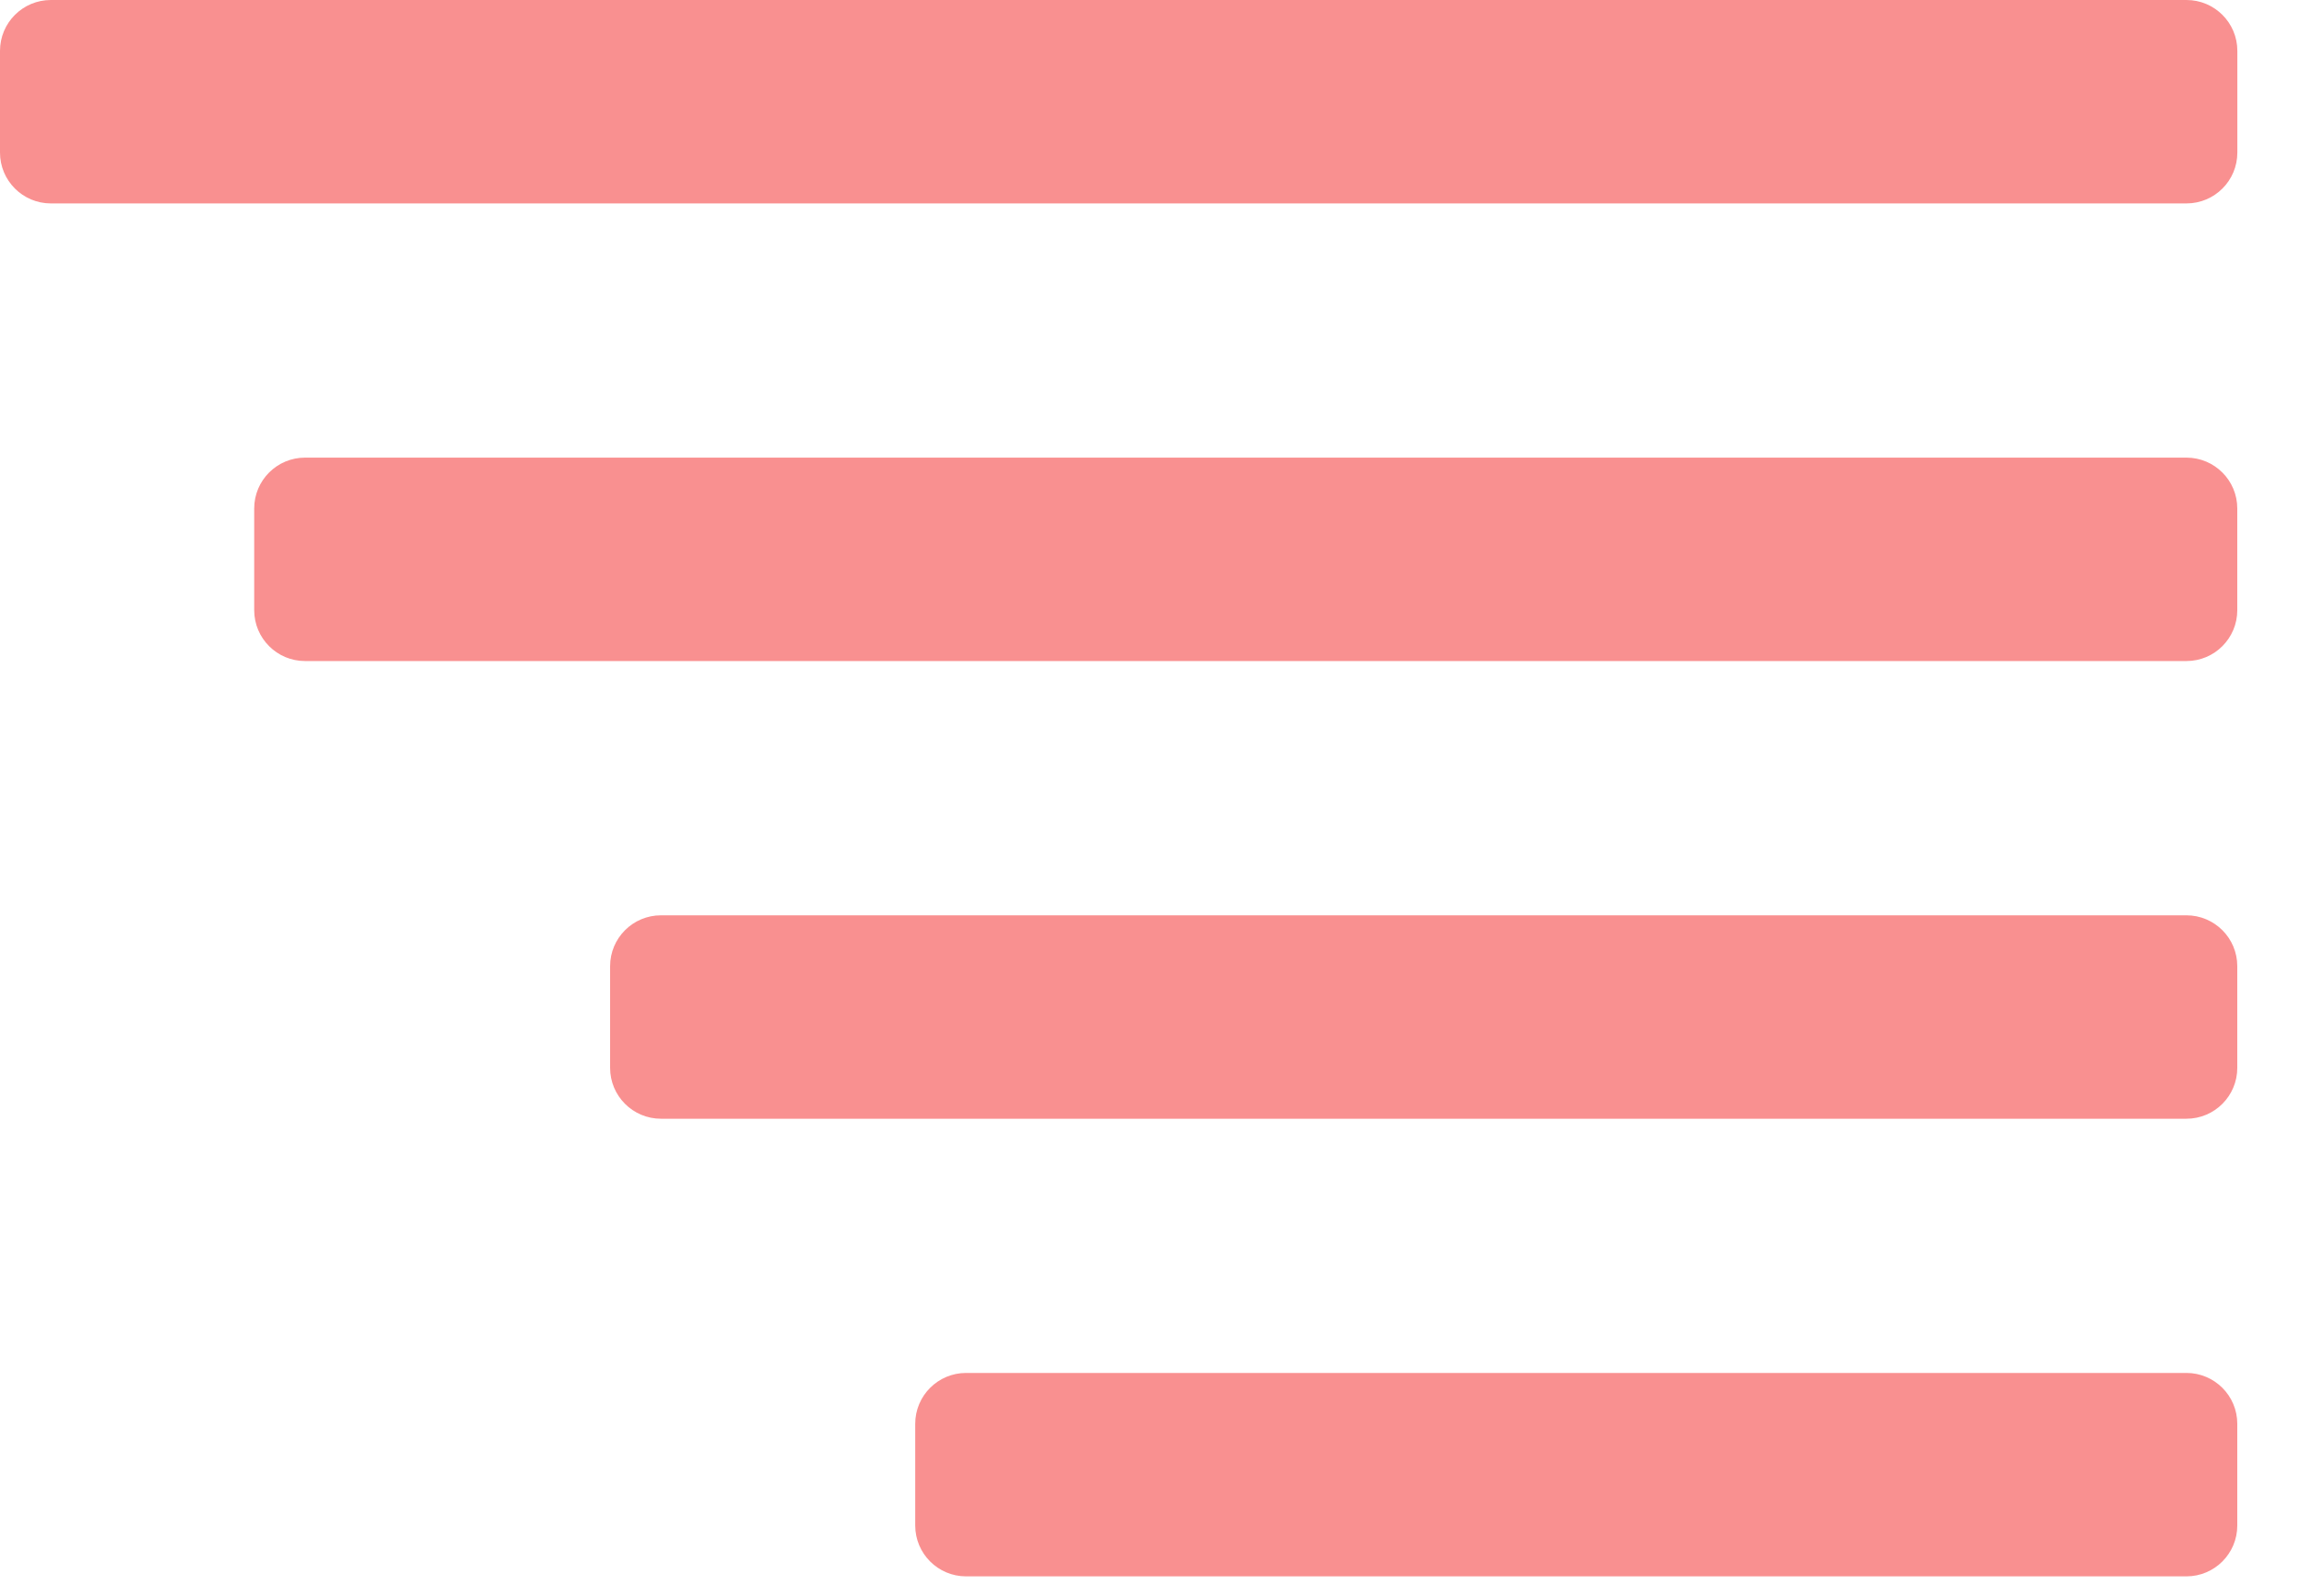
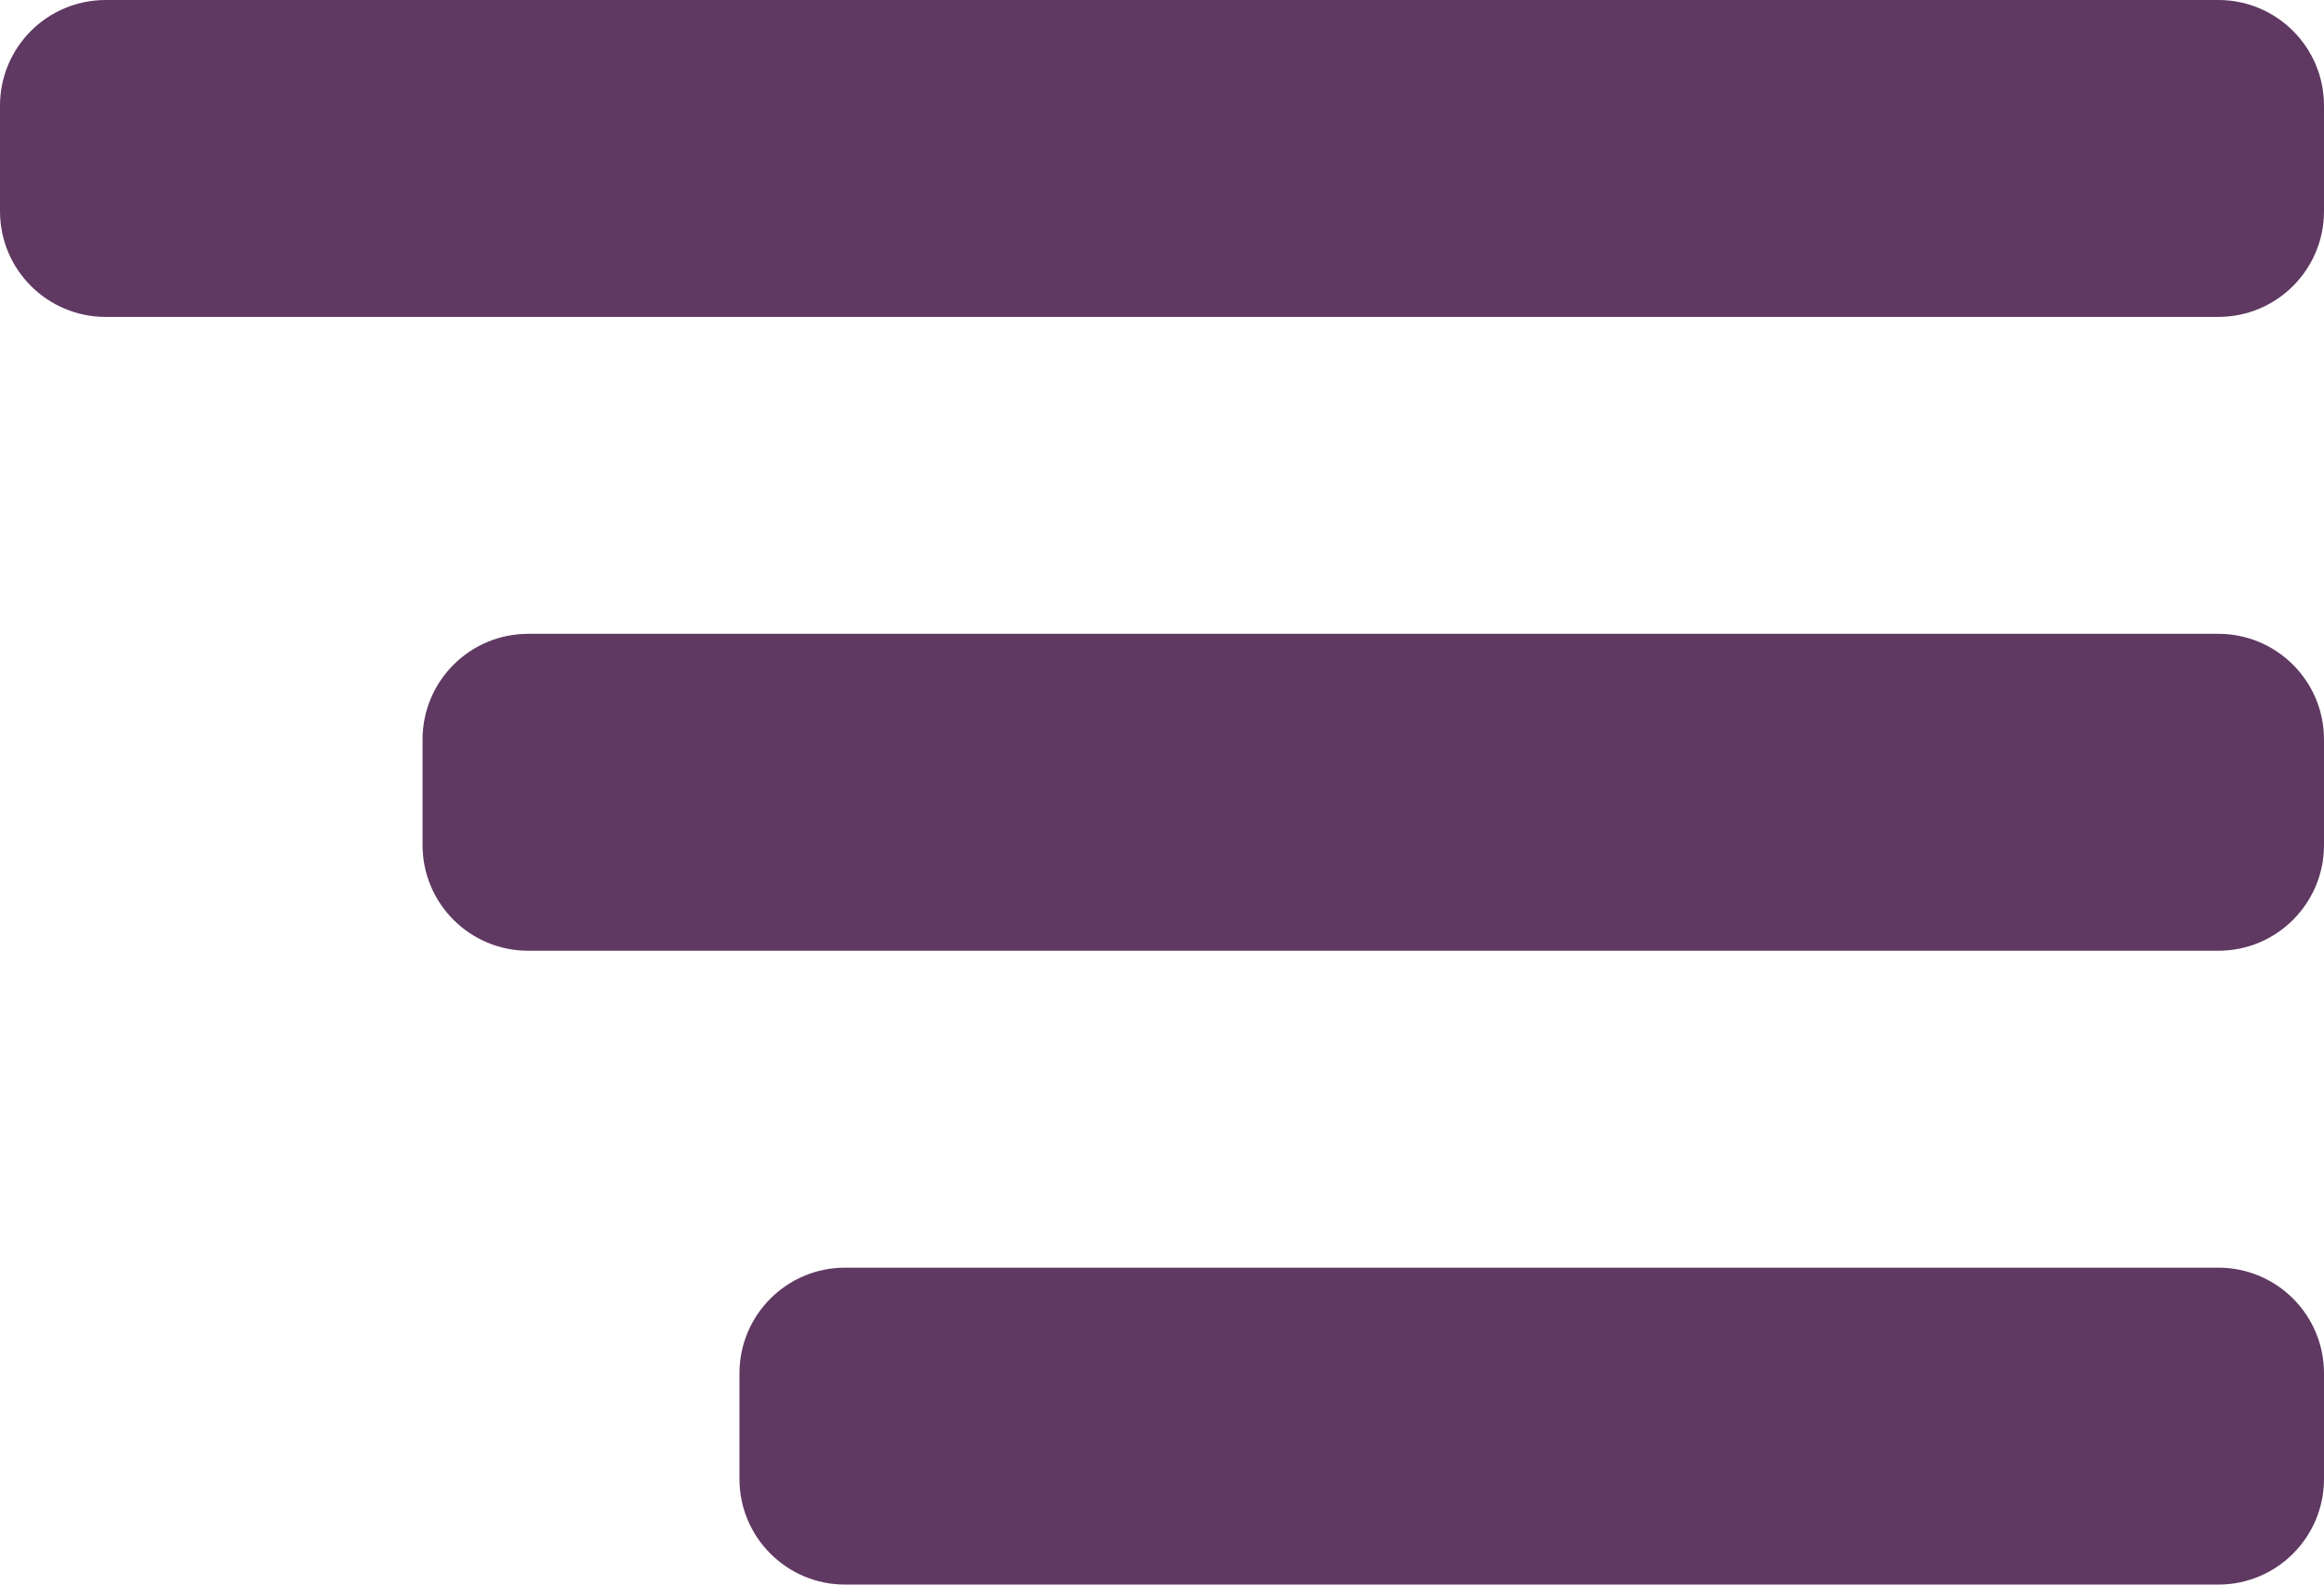
- <svg xmlns="http://www.w3.org/2000/svg" width="36" height="25" viewBox="0 0 36 25" fill="none">
-   <rect width="35.065" height="3.188" rx="0.797" fill="#F99090" />
-   <rect x="3.984" y="7.172" width="31.08" height="3.188" rx="0.797" fill="#F99090" />
-   <rect x="9.562" y="14.345" width="25.502" height="3.188" rx="0.797" fill="#F99090" />
-   <rect x="14.344" y="21.517" width="20.72" height="3.188" rx="0.797" fill="#F99090" />
+ <svg xmlns="http://www.w3.org/2000/svg" width="44" height="30" viewBox="0 0 44 30" fill="none">
+   <rect width="44" height="6" rx="2" fill="#5F3962" />
+   <rect x="8" y="12" width="36" height="6" rx="2" fill="#5F3962" />
+   <rect x="14" y="24" width="30" height="6" rx="2" fill="#5F3962" />
</svg>
